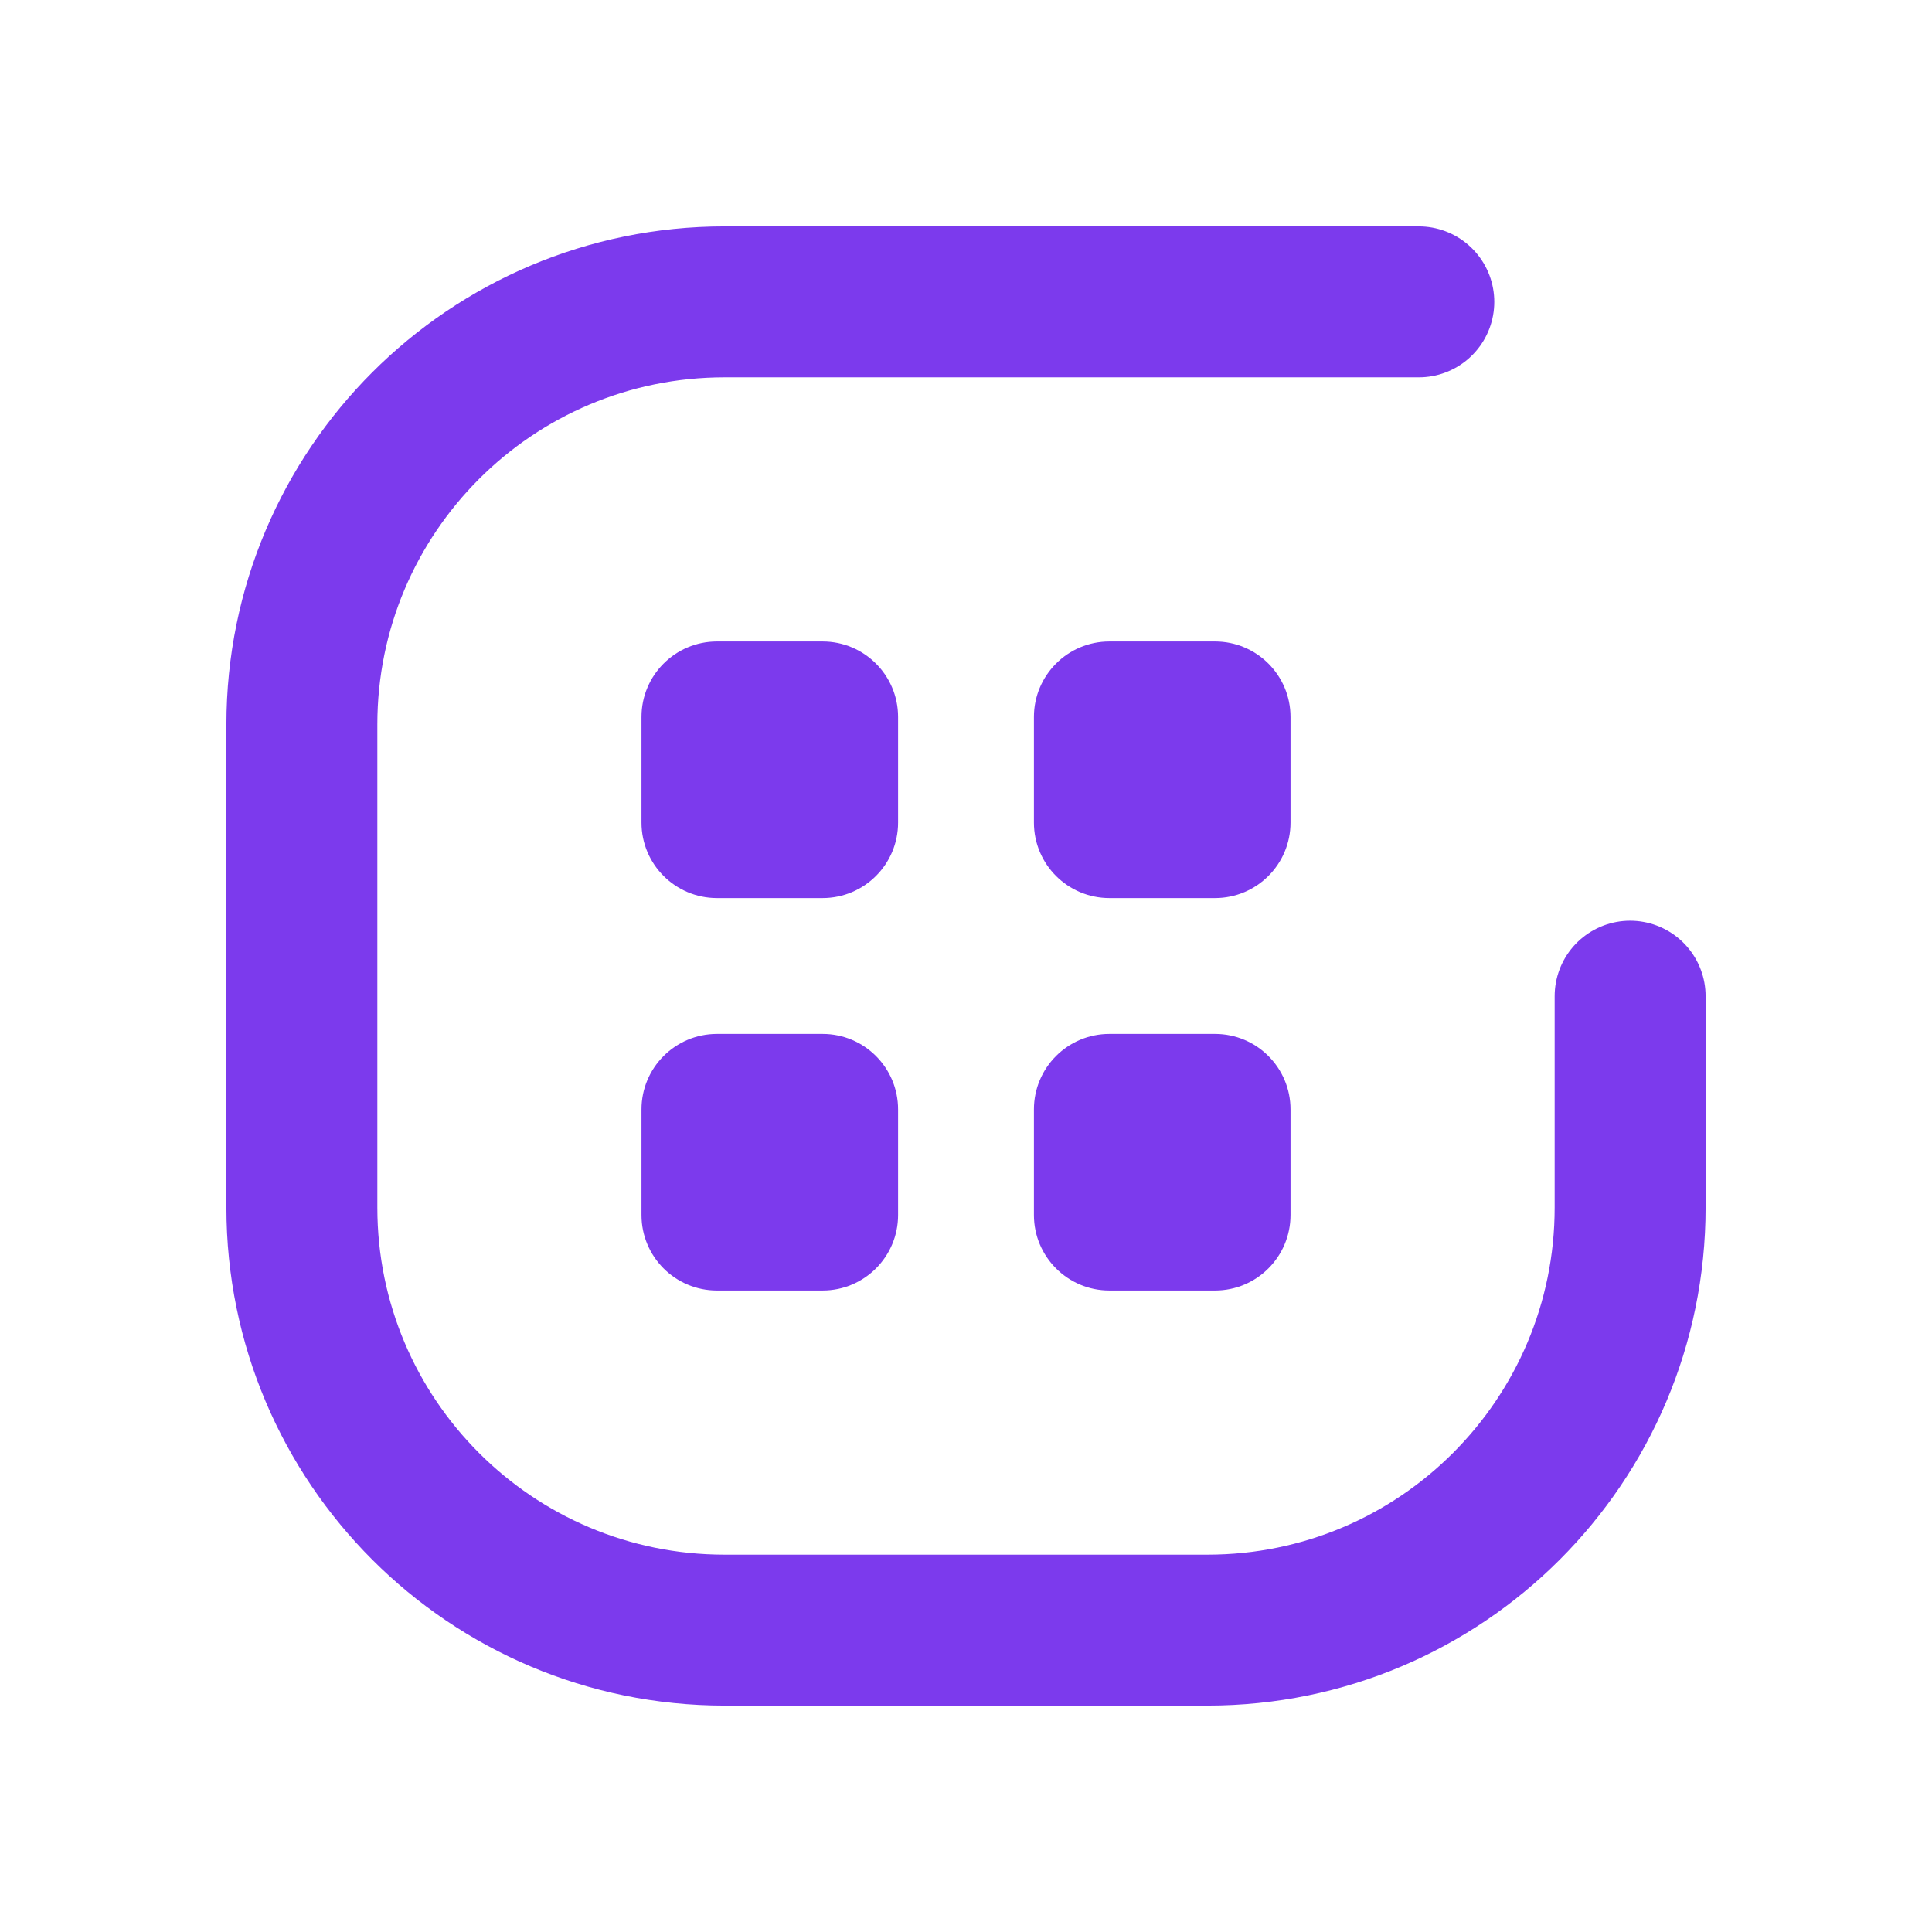
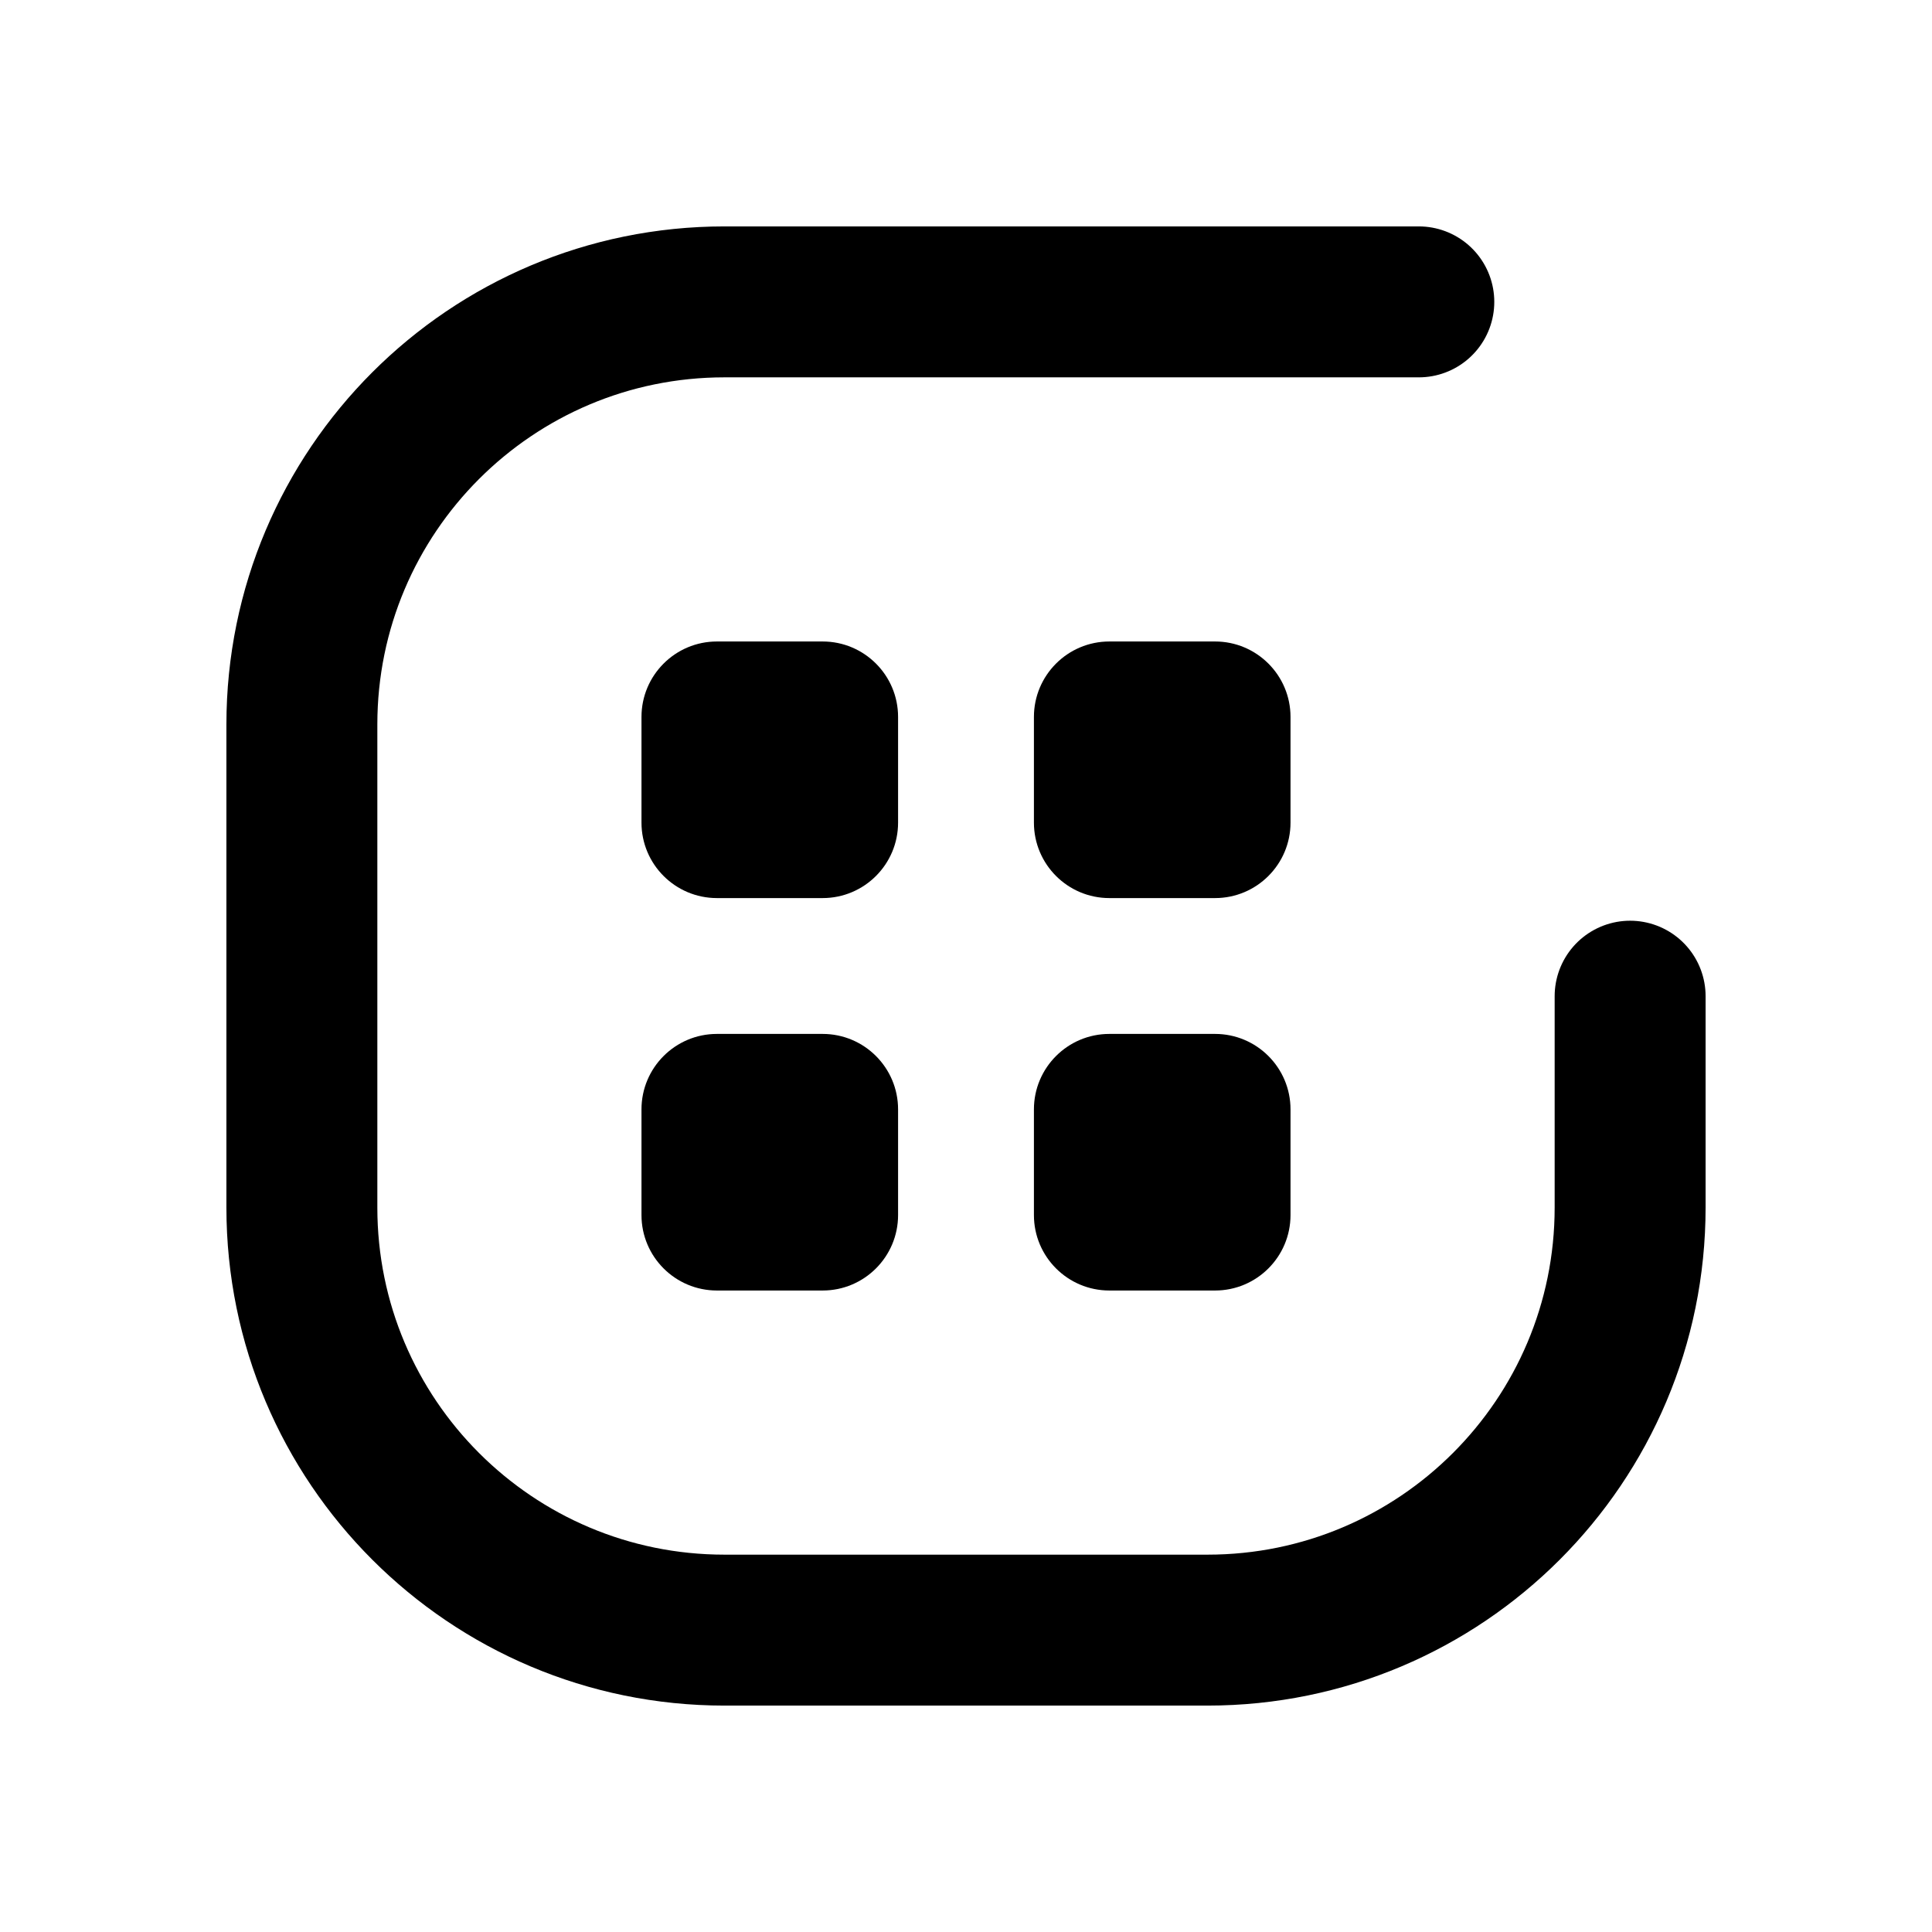
- <svg xmlns="http://www.w3.org/2000/svg" viewBox="0 0 128 128" width="128" height="128" fill="none">
-   <path d="M94 20H48C32.536 20 20 32.536 20 48V80C20 95.464 32.536 108 48 108H80C95.464 108 108 95.464 108 80V66" stroke="#7C3AED" stroke-width="10" stroke-linecap="round" stroke-linejoin="round" />
-   <rect x="42.5" y="42.5" width="17" height="17" rx="5" fill="#7C3AED" />
-   <rect x="68.5" y="42.5" width="17" height="17" rx="5" fill="#7C3AED" />
-   <rect x="42.5" y="68.5" width="17" height="17" rx="5" fill="#7C3AED" />
-   <rect x="68.5" y="68.5" width="17" height="17" rx="5" fill="#7C3AED" />
+ <svg xmlns="http://www.w3.org/2000/svg" viewBox="0 0 128 128" width="128" height="128" fill="none" color="currentColor">
+   <path d="M94 20H48C32.536 20 20 32.536 20 48V80C20 95.464 32.536 108 48 108H80C95.464 108 108 95.464 108 80V66" stroke="currentColor" stroke-width="10" stroke-linecap="round" stroke-linejoin="round" />
+   <rect x="42.5" y="42.5" width="17" height="17" rx="5" fill="currentColor" />
+   <rect x="68.5" y="42.5" width="17" height="17" rx="5" fill="currentColor" />
+   <rect x="42.5" y="68.5" width="17" height="17" rx="5" fill="currentColor" />
+   <rect x="68.5" y="68.5" width="17" height="17" rx="5" fill="currentColor" />
</svg>
